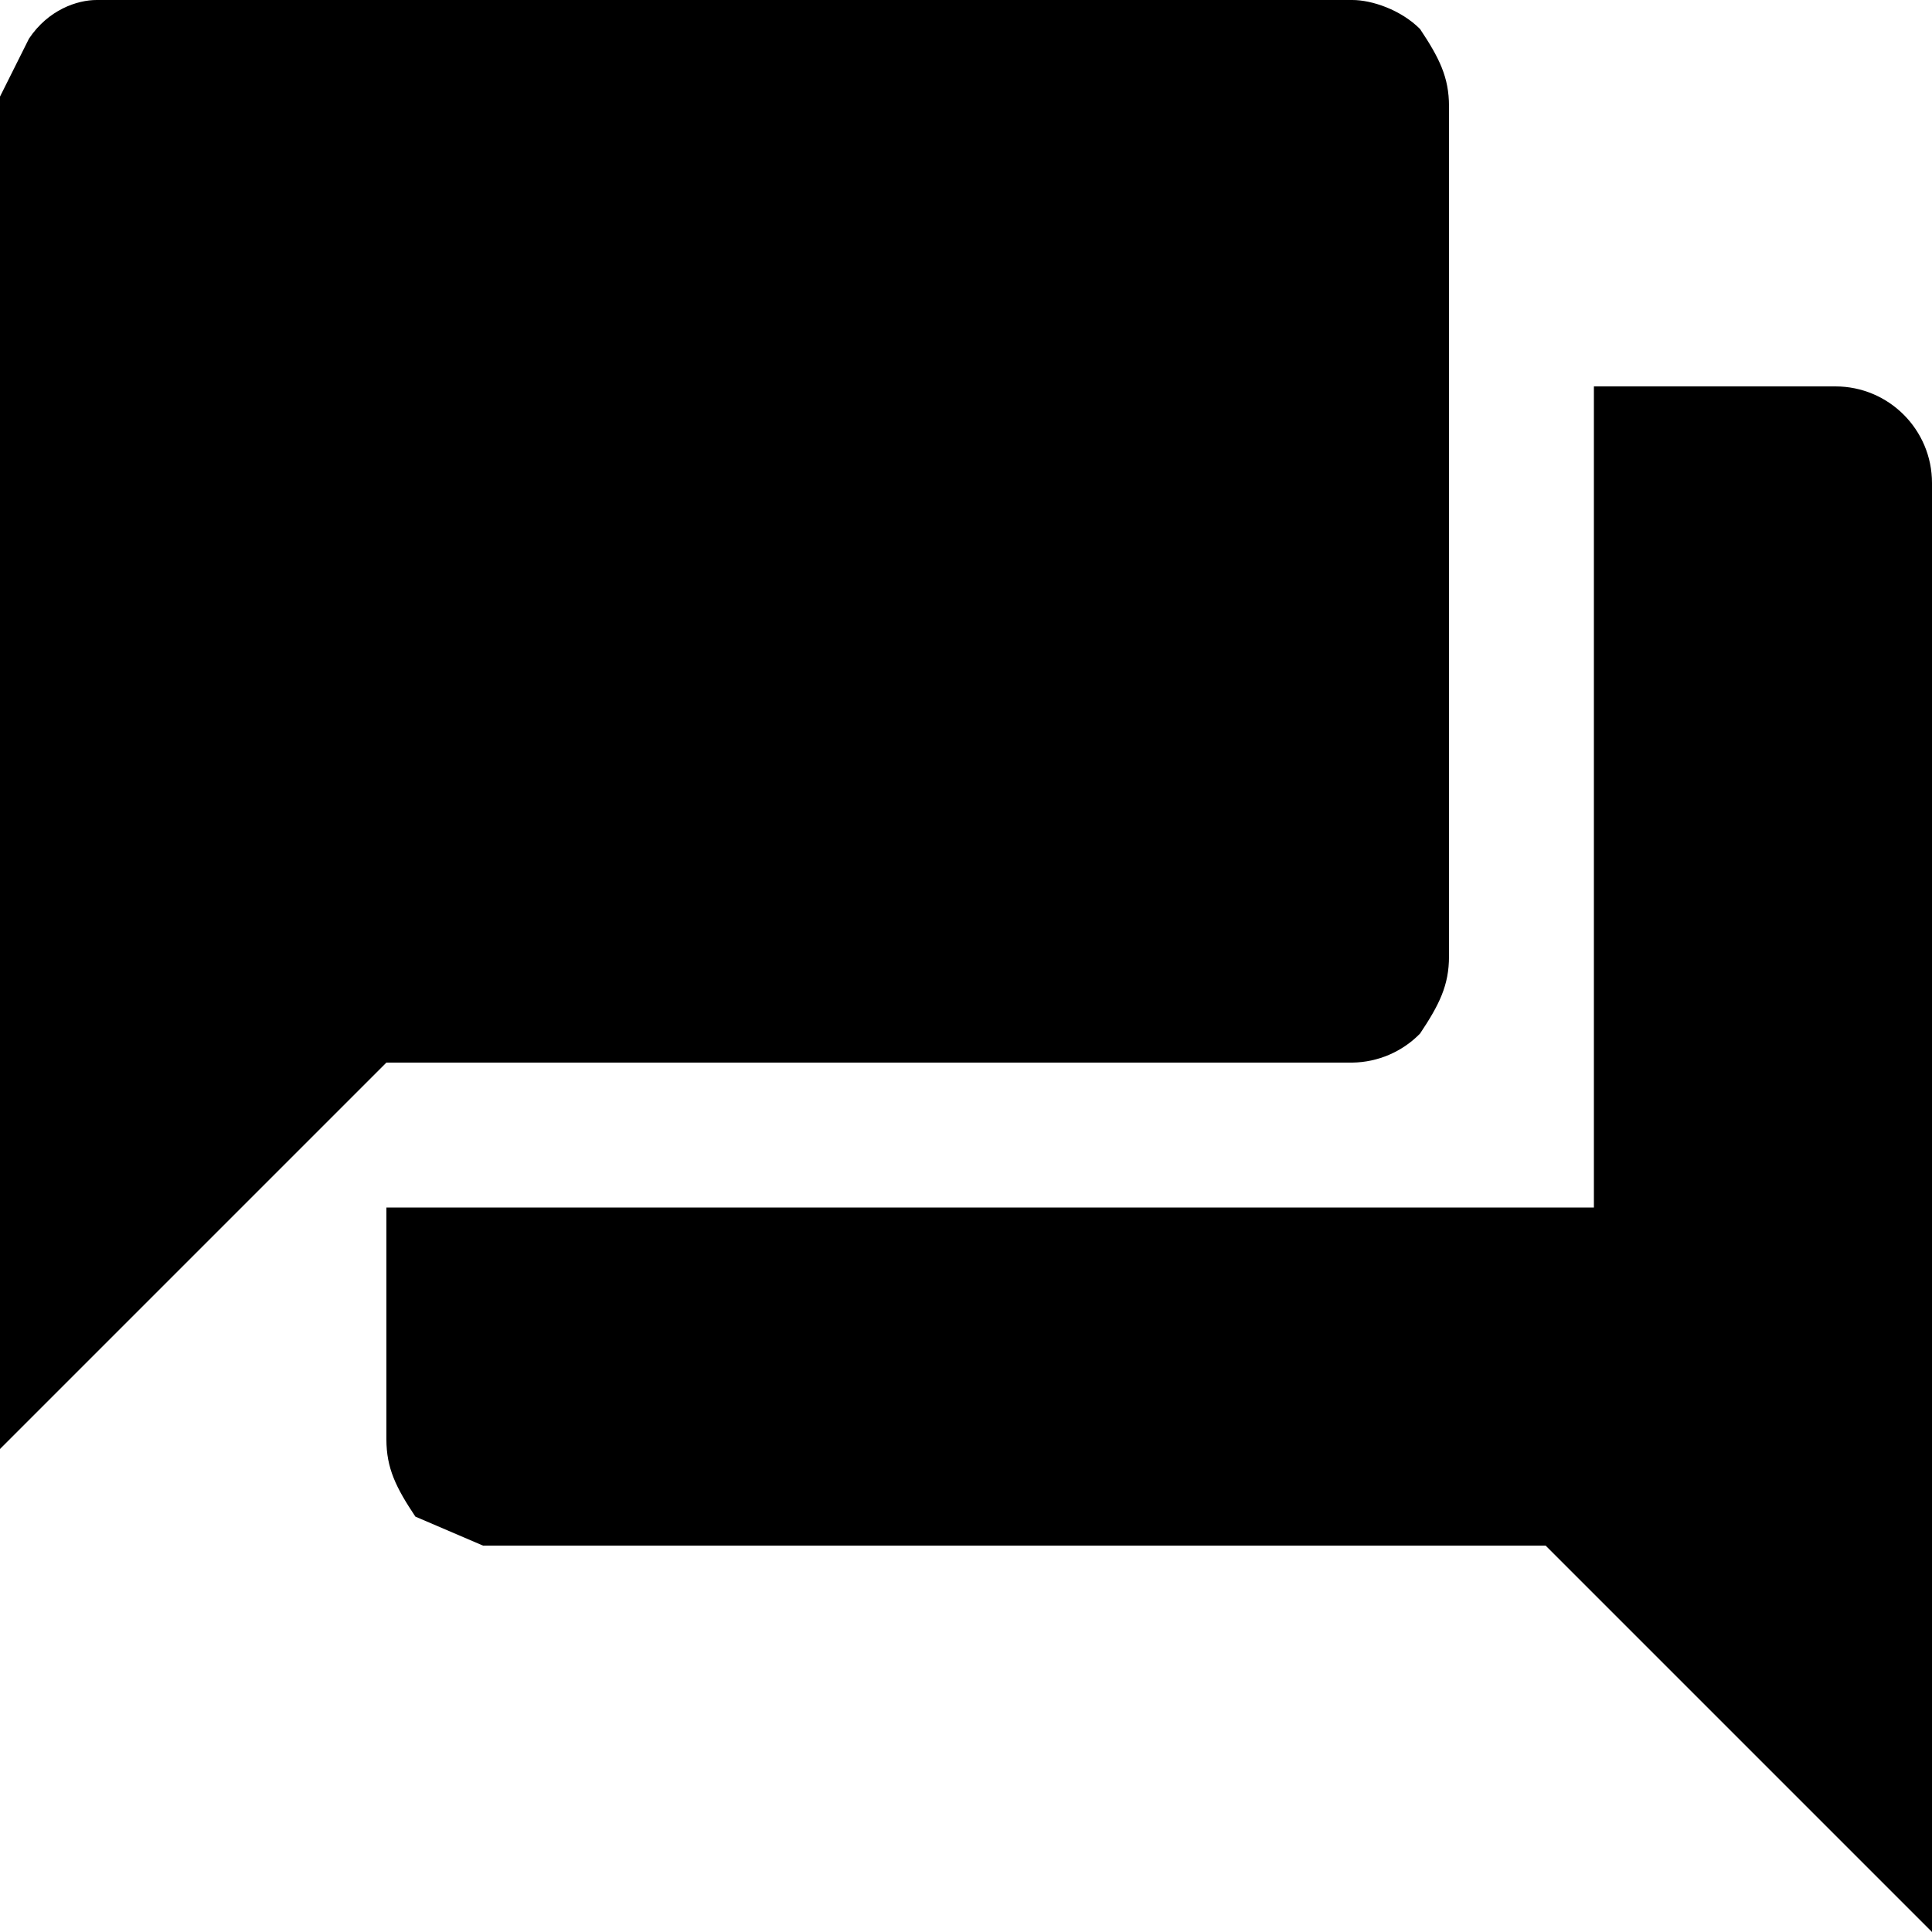
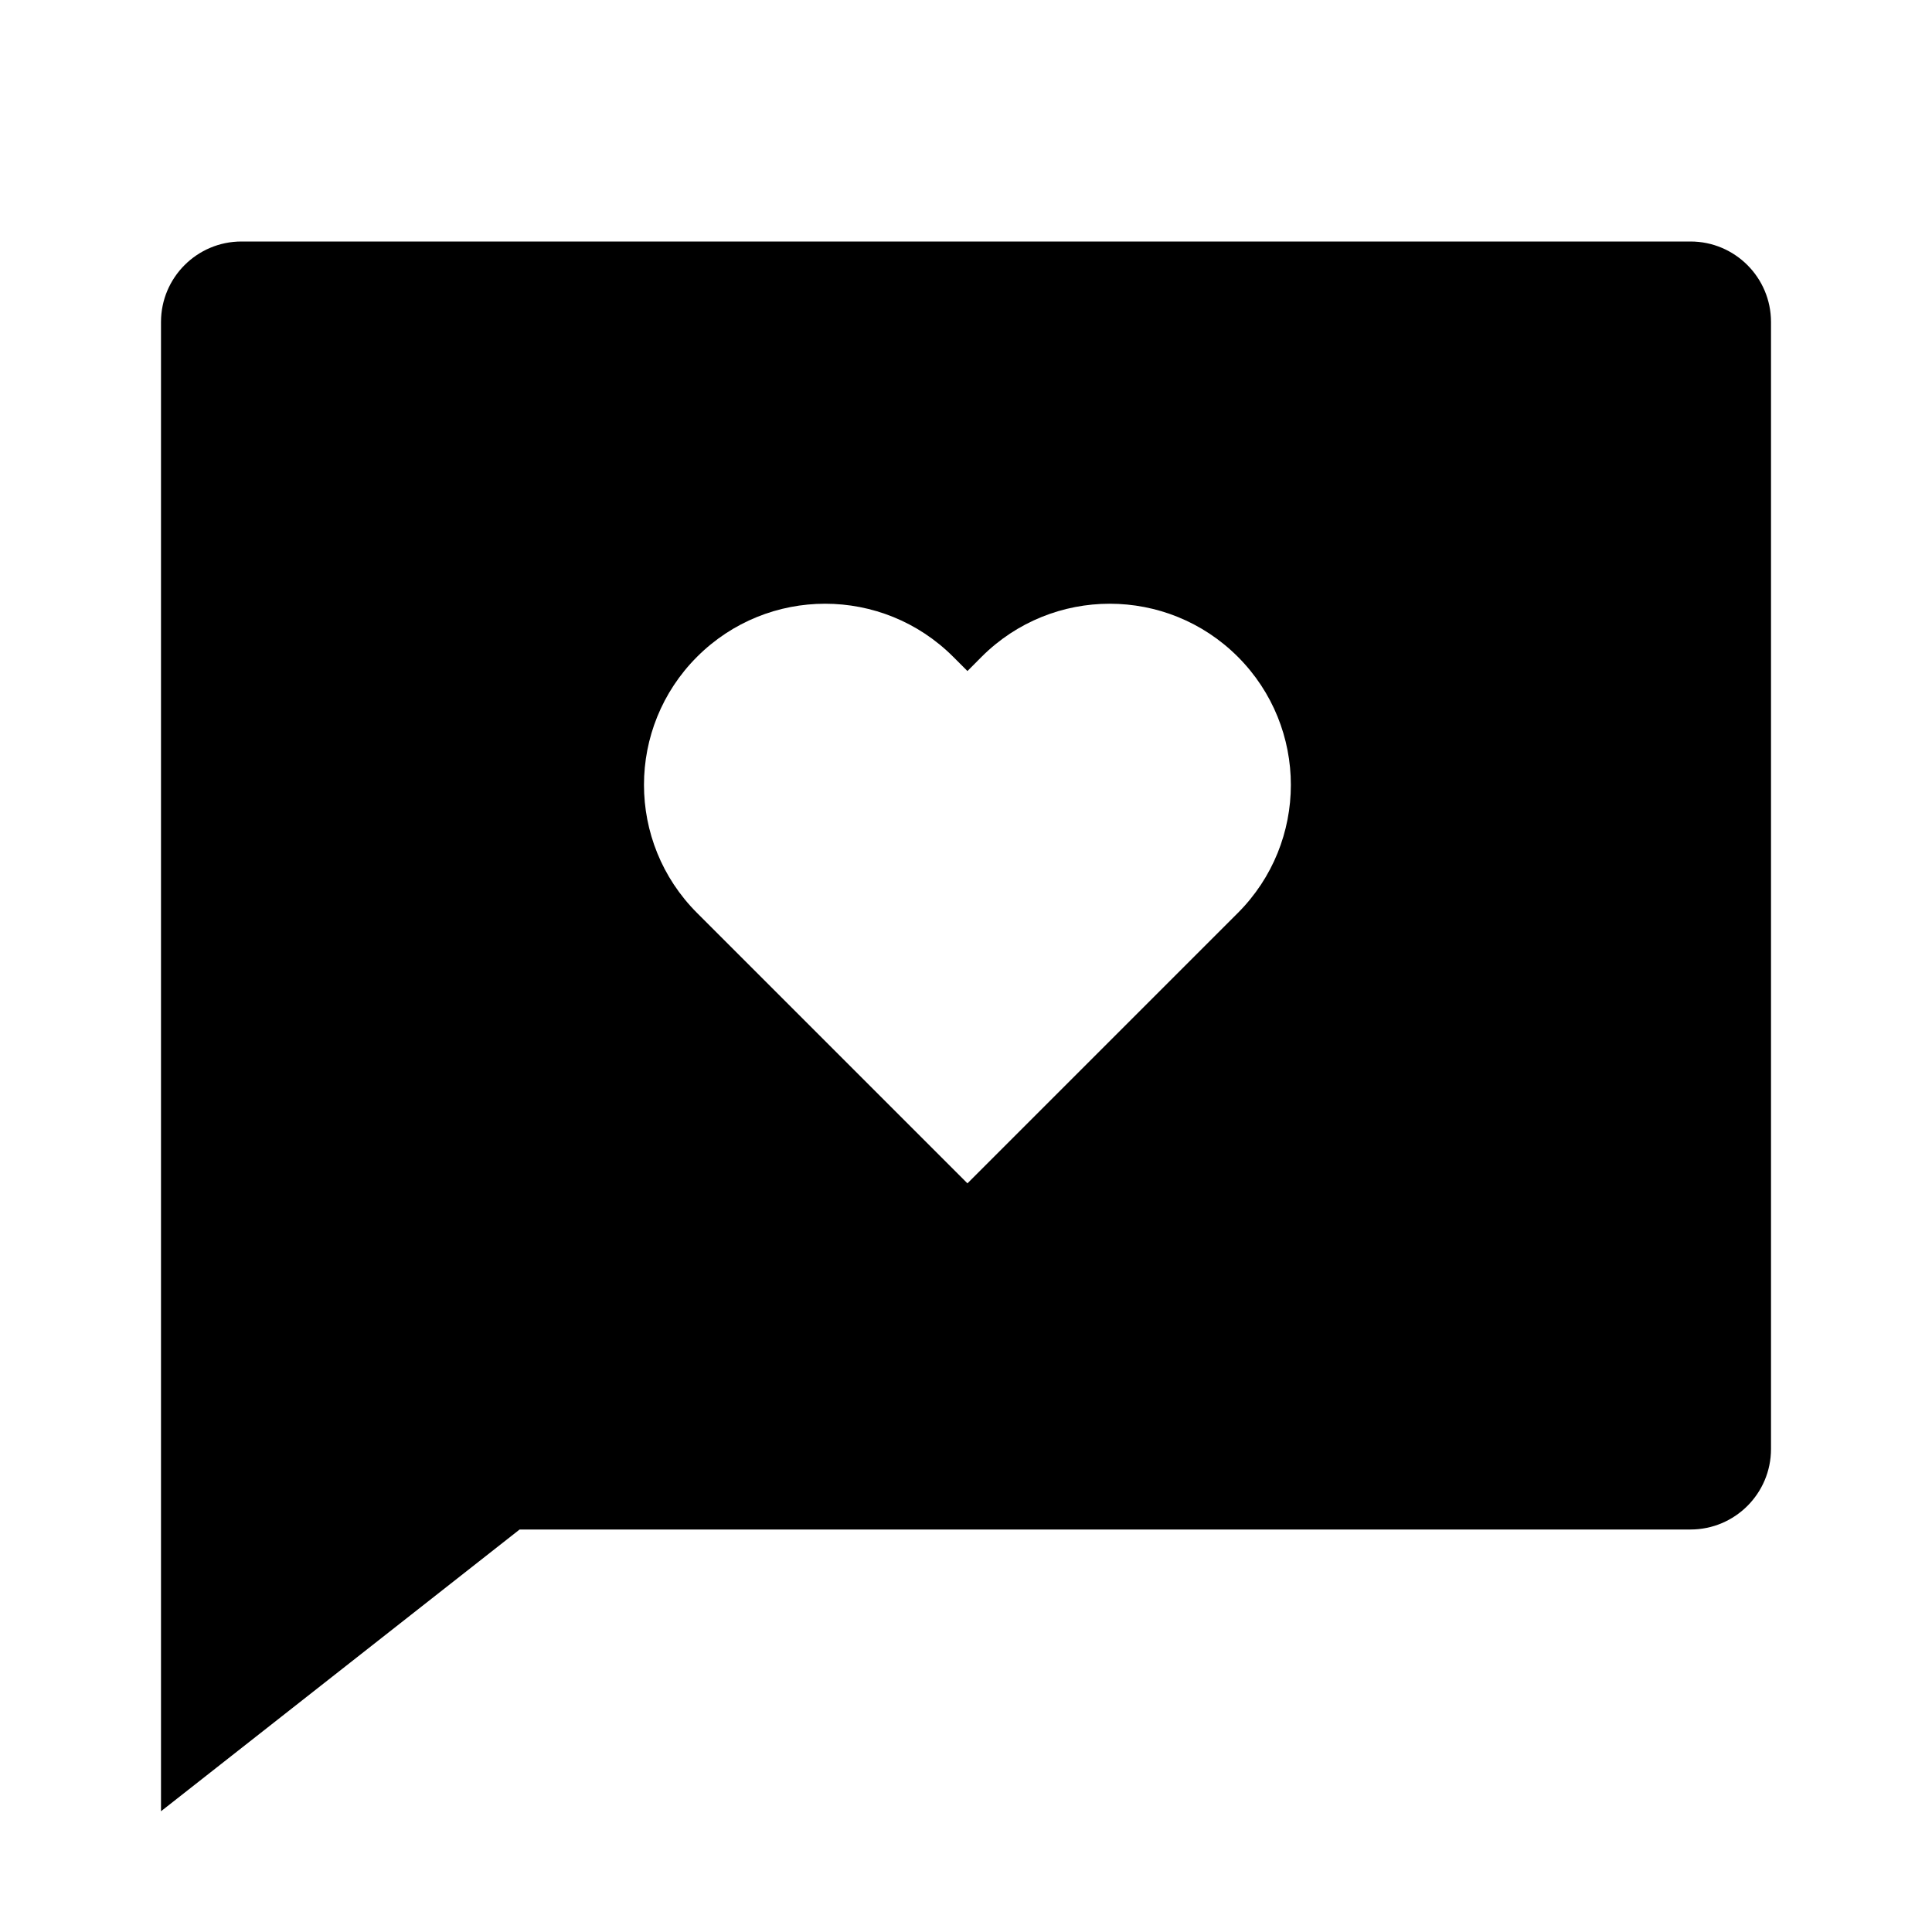
- <svg xmlns="http://www.w3.org/2000/svg" data-license="Apache License 2.0" data-source="Material Design" viewBox="0 0 20 20">
-   <path d="m5 16-.7-.3c-.2-.3-.3-.5-.3-.8v-2.4h12.5V4H19a1 1 0 0 1 1 1v15l-4-4H5Zm-5-1V1L.3.4C.5.1.8 0 1 0h13c.2 0 .5.1.7.3.2.3.3.5.3.8v8.8c0 .3-.1.5-.3.8a1 1 0 0 1-.7.3H4l-4 4Z" />
+ <svg xmlns="http://www.w3.org/2000/svg" data-license="Apache License 2.0" data-source="RemixIcon" fill="currentColor" viewBox="0 0 24 24">
+   <path d="M6.455 19L2 22.5V4C2 3.448 2.448 3 3 3H21C21.552 3 22 3.448 22 4V18C22 18.552 21.552 19 21 19H6.455ZM12.018 14.7L15.377 11.341C16.255 10.462 16.255 9.038 15.377 8.159C14.498 7.28 13.073 7.28 12.194 8.159L12.018 8.336L11.841 8.159C10.962 7.28 9.538 7.28 8.659 8.159C7.78 9.038 7.78 10.462 8.659 11.341L12.018 14.7Z" />
</svg>
